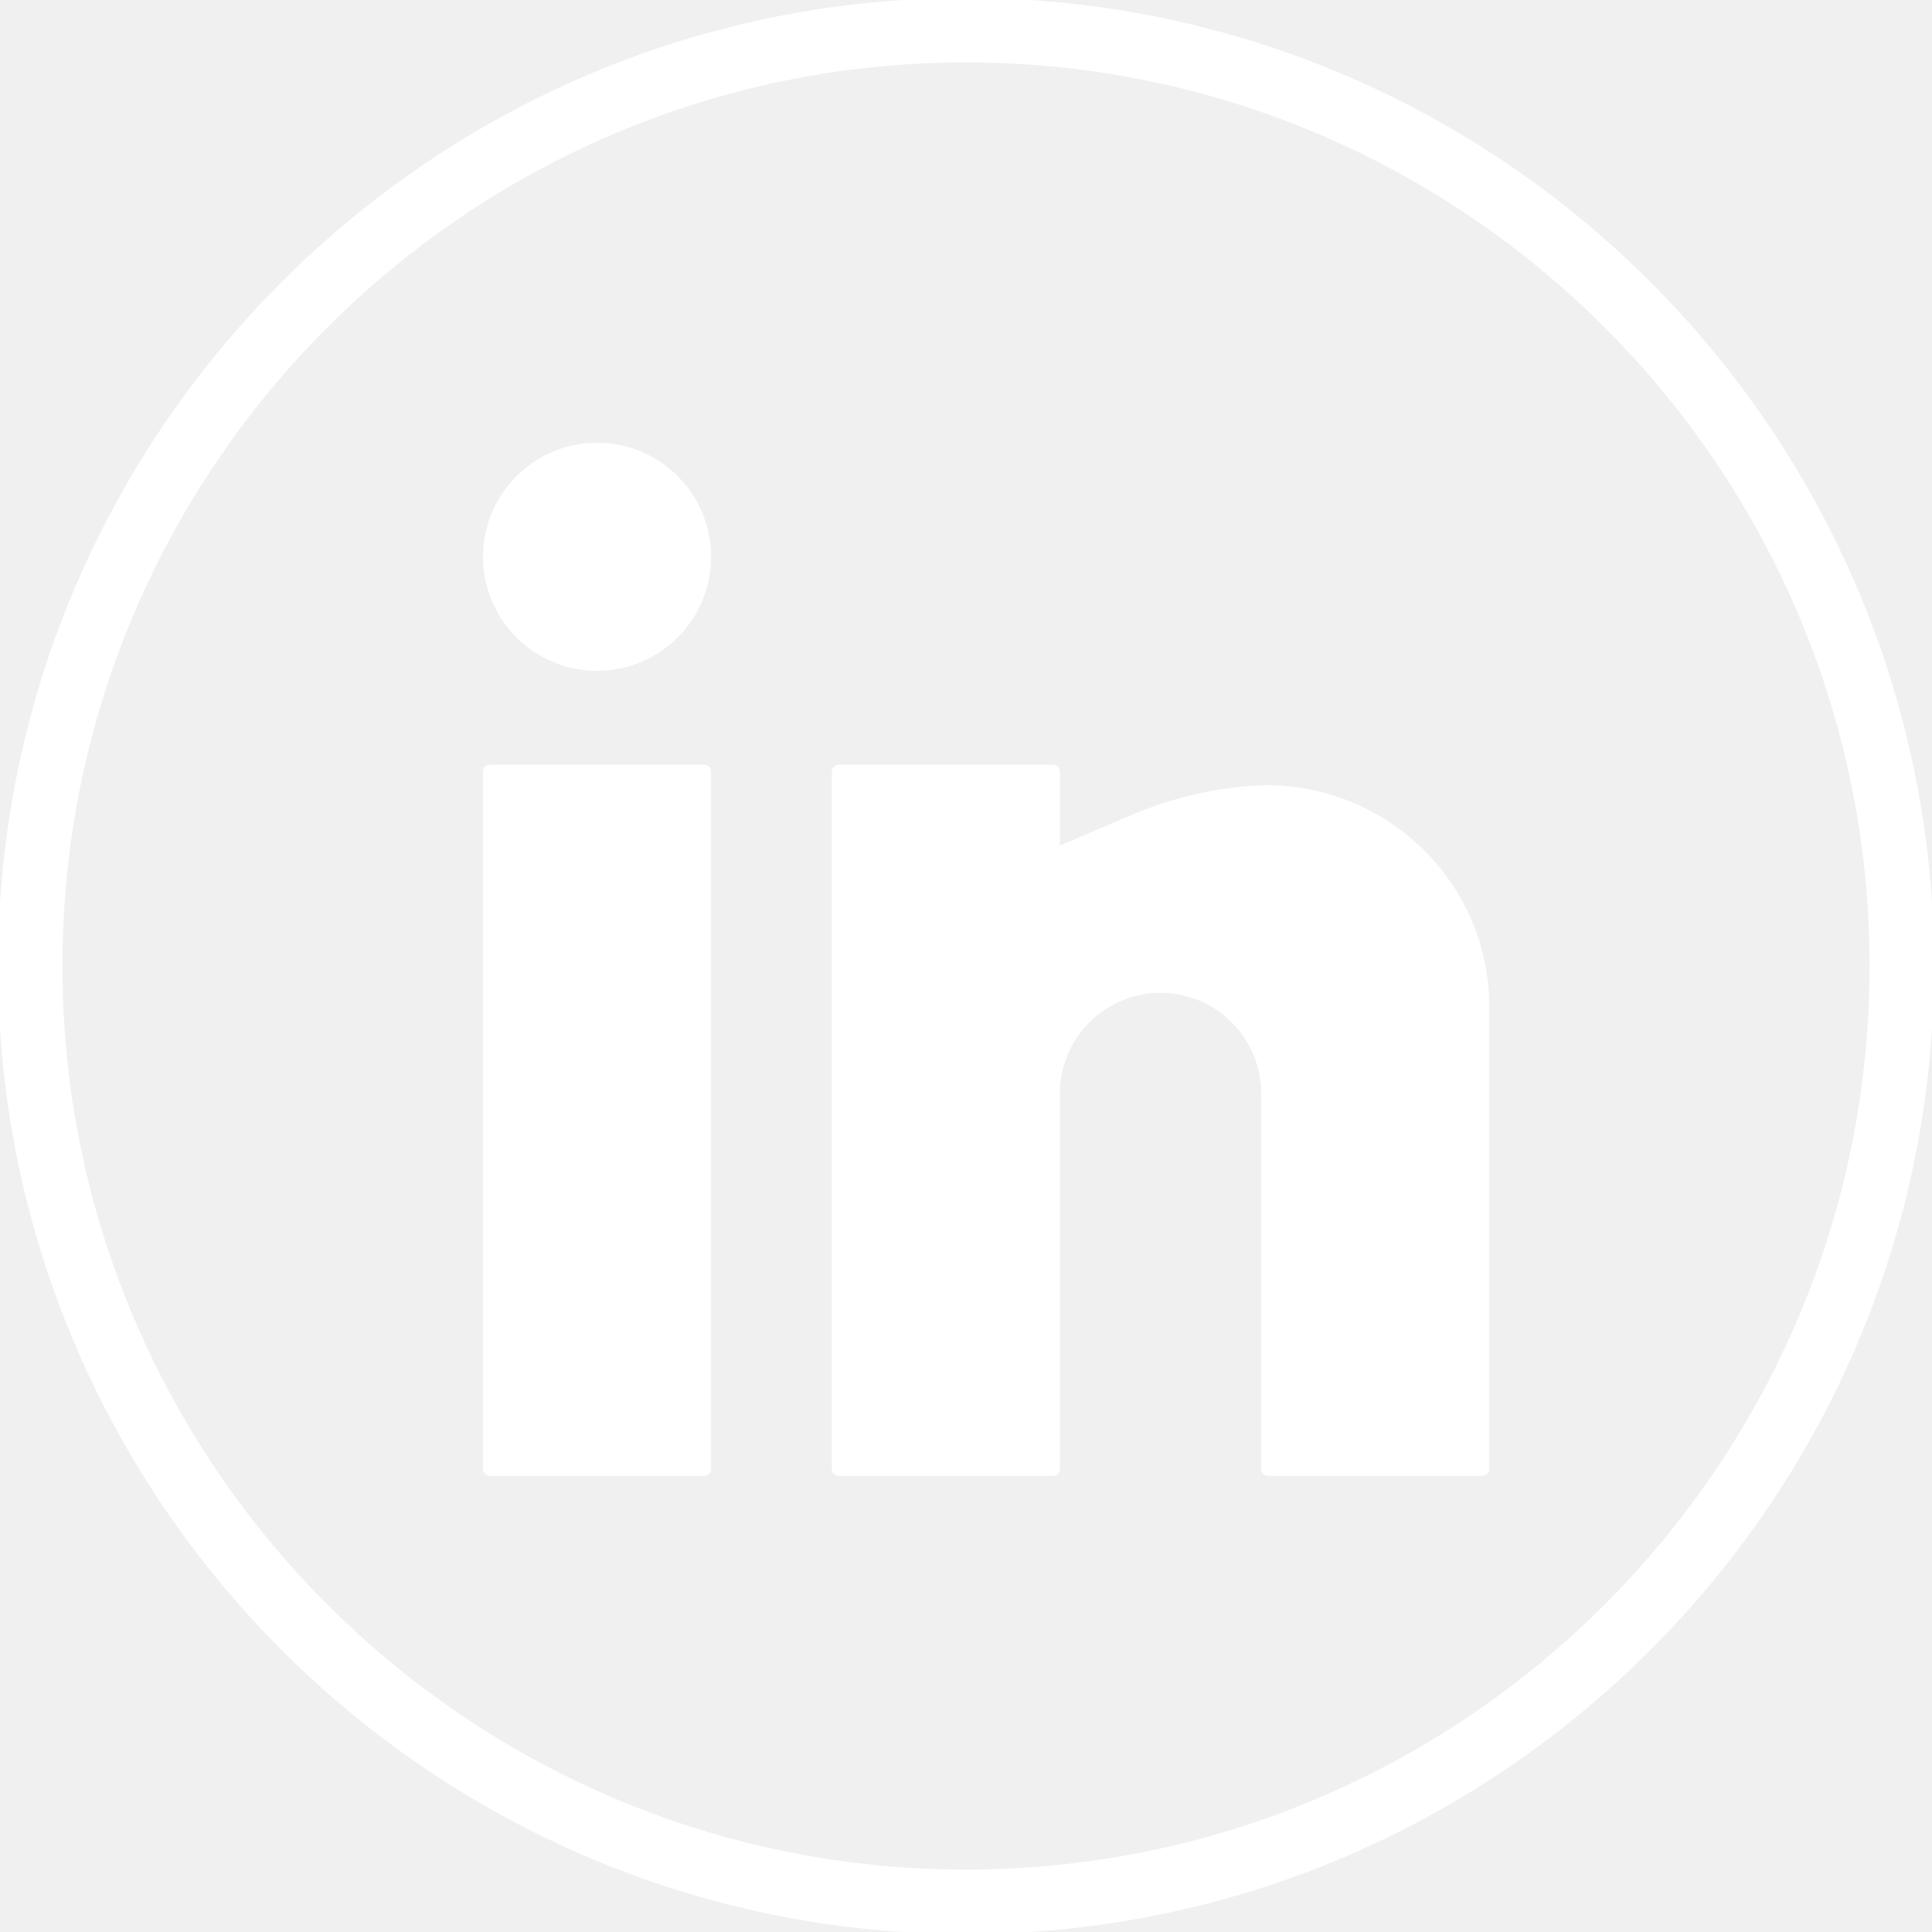
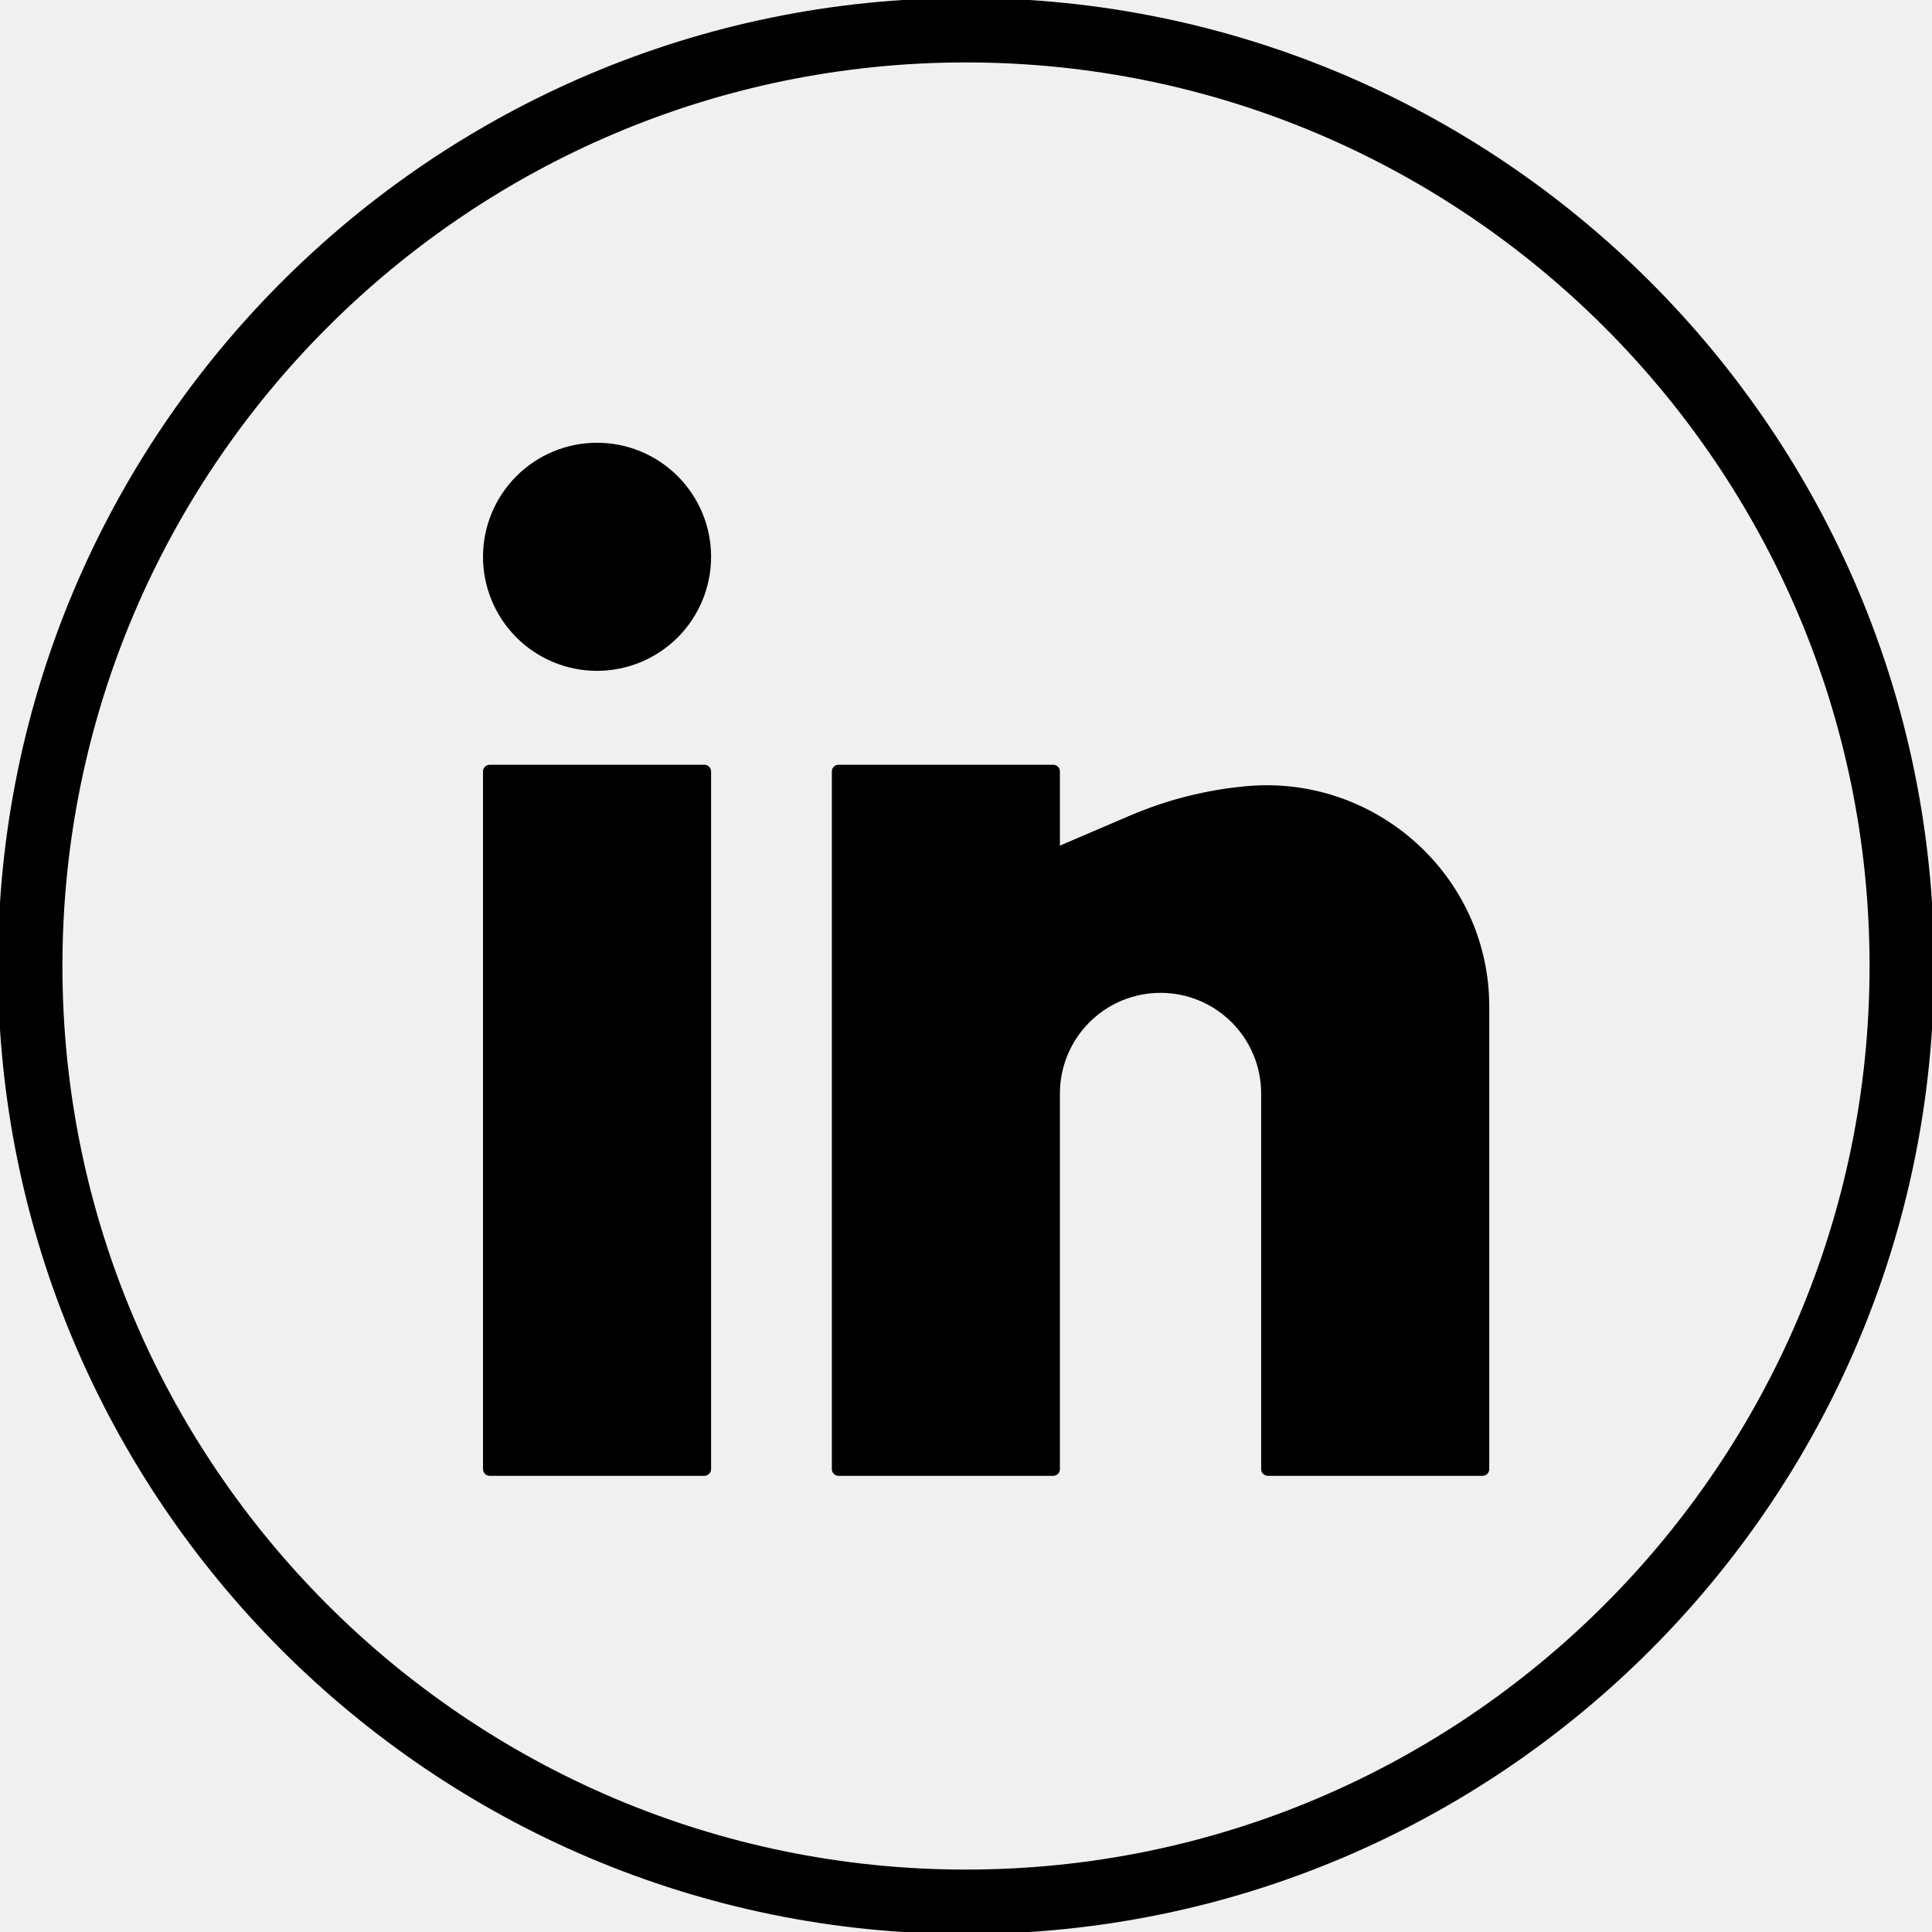
<svg xmlns="http://www.w3.org/2000/svg" width="48" height="48" viewBox="0 0 48 48" fill="none">
  <g clip-path="url(#clip0_183_55)">
-     <path d="M24 -0.051C10.737 -0.051 -0.051 10.737 -0.051 24C-0.051 37.263 10.737 48.051 24 48.051C37.263 48.051 48.051 37.263 48.051 24C48.051 10.737 37.263 -0.051 24 -0.051ZM24 46.449C11.622 46.449 1.551 36.378 1.551 24C1.551 11.622 11.622 1.551 24 1.551C36.378 1.551 46.449 11.622 46.449 24C46.449 36.378 36.378 46.449 24 46.449Z" fill="white" />
-     <path d="M14.833 11C14.082 11 13.361 11.299 12.83 11.83C12.299 12.361 12 13.082 12 13.833C12 14.585 12.299 15.305 12.83 15.837C13.361 16.368 14.082 16.667 14.833 16.667C15.585 16.667 16.305 16.368 16.837 15.837C17.368 15.305 17.667 14.585 17.667 13.833C17.667 13.082 17.368 12.361 16.837 11.83C16.305 11.299 15.585 11 14.833 11ZM12.167 19C12.123 19 12.08 19.018 12.049 19.049C12.018 19.08 12 19.122 12 19.167V36.5C12 36.592 12.075 36.667 12.167 36.667H17.5C17.544 36.667 17.587 36.649 17.618 36.618C17.649 36.587 17.667 36.544 17.667 36.5V19.167C17.667 19.122 17.649 19.08 17.618 19.049C17.587 19.018 17.544 19 17.5 19H12.167ZM20.833 19C20.789 19 20.747 19.018 20.715 19.049C20.684 19.08 20.667 19.122 20.667 19.167V36.5C20.667 36.592 20.741 36.667 20.833 36.667H26.167C26.211 36.667 26.253 36.649 26.285 36.618C26.316 36.587 26.333 36.544 26.333 36.5V27.167C26.333 26.504 26.597 25.868 27.066 25.399C27.534 24.93 28.17 24.667 28.833 24.667C29.496 24.667 30.132 24.93 30.601 25.399C31.07 25.868 31.333 26.504 31.333 27.167V36.5C31.333 36.592 31.408 36.667 31.5 36.667H36.833C36.877 36.667 36.92 36.649 36.951 36.618C36.982 36.587 37 36.544 37 36.5V25.007C37 21.771 34.187 19.24 30.967 19.532C29.97 19.623 28.994 19.869 28.075 20.263L26.333 21.009V19.167C26.333 19.122 26.316 19.08 26.285 19.049C26.253 19.018 26.211 19 26.167 19H20.833Z" fill="white" />
+     <path d="M24 -0.051C10.737 -0.051 -0.051 10.737 -0.051 24C-0.051 37.263 10.737 48.051 24 48.051C37.263 48.051 48.051 37.263 48.051 24C48.051 10.737 37.263 -0.051 24 -0.051ZM24 46.449C11.622 46.449 1.551 36.378 1.551 24C1.551 11.622 11.622 1.551 24 1.551C36.378 1.551 46.449 11.622 46.449 24C46.449 36.378 36.378 46.449 24 46.449Z" fill="black" />
+     <path d="M14.833 11C14.082 11 13.361 11.299 12.83 11.83C12.299 12.361 12 13.082 12 13.833C12 14.585 12.299 15.305 12.83 15.837C13.361 16.368 14.082 16.667 14.833 16.667C15.585 16.667 16.305 16.368 16.837 15.837C17.368 15.305 17.667 14.585 17.667 13.833C17.667 13.082 17.368 12.361 16.837 11.83C16.305 11.299 15.585 11 14.833 11ZM12.167 19C12.123 19 12.08 19.018 12.049 19.049C12.018 19.08 12 19.122 12 19.167V36.5C12 36.592 12.075 36.667 12.167 36.667H17.5C17.544 36.667 17.587 36.649 17.618 36.618C17.649 36.587 17.667 36.544 17.667 36.5V19.167C17.667 19.122 17.649 19.08 17.618 19.049C17.587 19.018 17.544 19 17.5 19H12.167ZM20.833 19C20.789 19 20.747 19.018 20.715 19.049C20.684 19.08 20.667 19.122 20.667 19.167V36.5C20.667 36.592 20.741 36.667 20.833 36.667H26.167C26.211 36.667 26.253 36.649 26.285 36.618C26.316 36.587 26.333 36.544 26.333 36.5V27.167C26.333 26.504 26.597 25.868 27.066 25.399C27.534 24.93 28.17 24.667 28.833 24.667C29.496 24.667 30.132 24.93 30.601 25.399C31.07 25.868 31.333 26.504 31.333 27.167V36.5C31.333 36.592 31.408 36.667 31.5 36.667H36.833C36.877 36.667 36.92 36.649 36.951 36.618C36.982 36.587 37 36.544 37 36.5V25.007C37 21.771 34.187 19.24 30.967 19.532C29.97 19.623 28.994 19.869 28.075 20.263L26.333 21.009V19.167C26.333 19.122 26.316 19.08 26.285 19.049C26.253 19.018 26.211 19 26.167 19H20.833Z" fill="black" />
  </g>
  <defs>
    <clipPath id="clip0_183_55">
      <rect width="48" height="48" fill="white" />
    </clipPath>
  </defs>
</svg>
